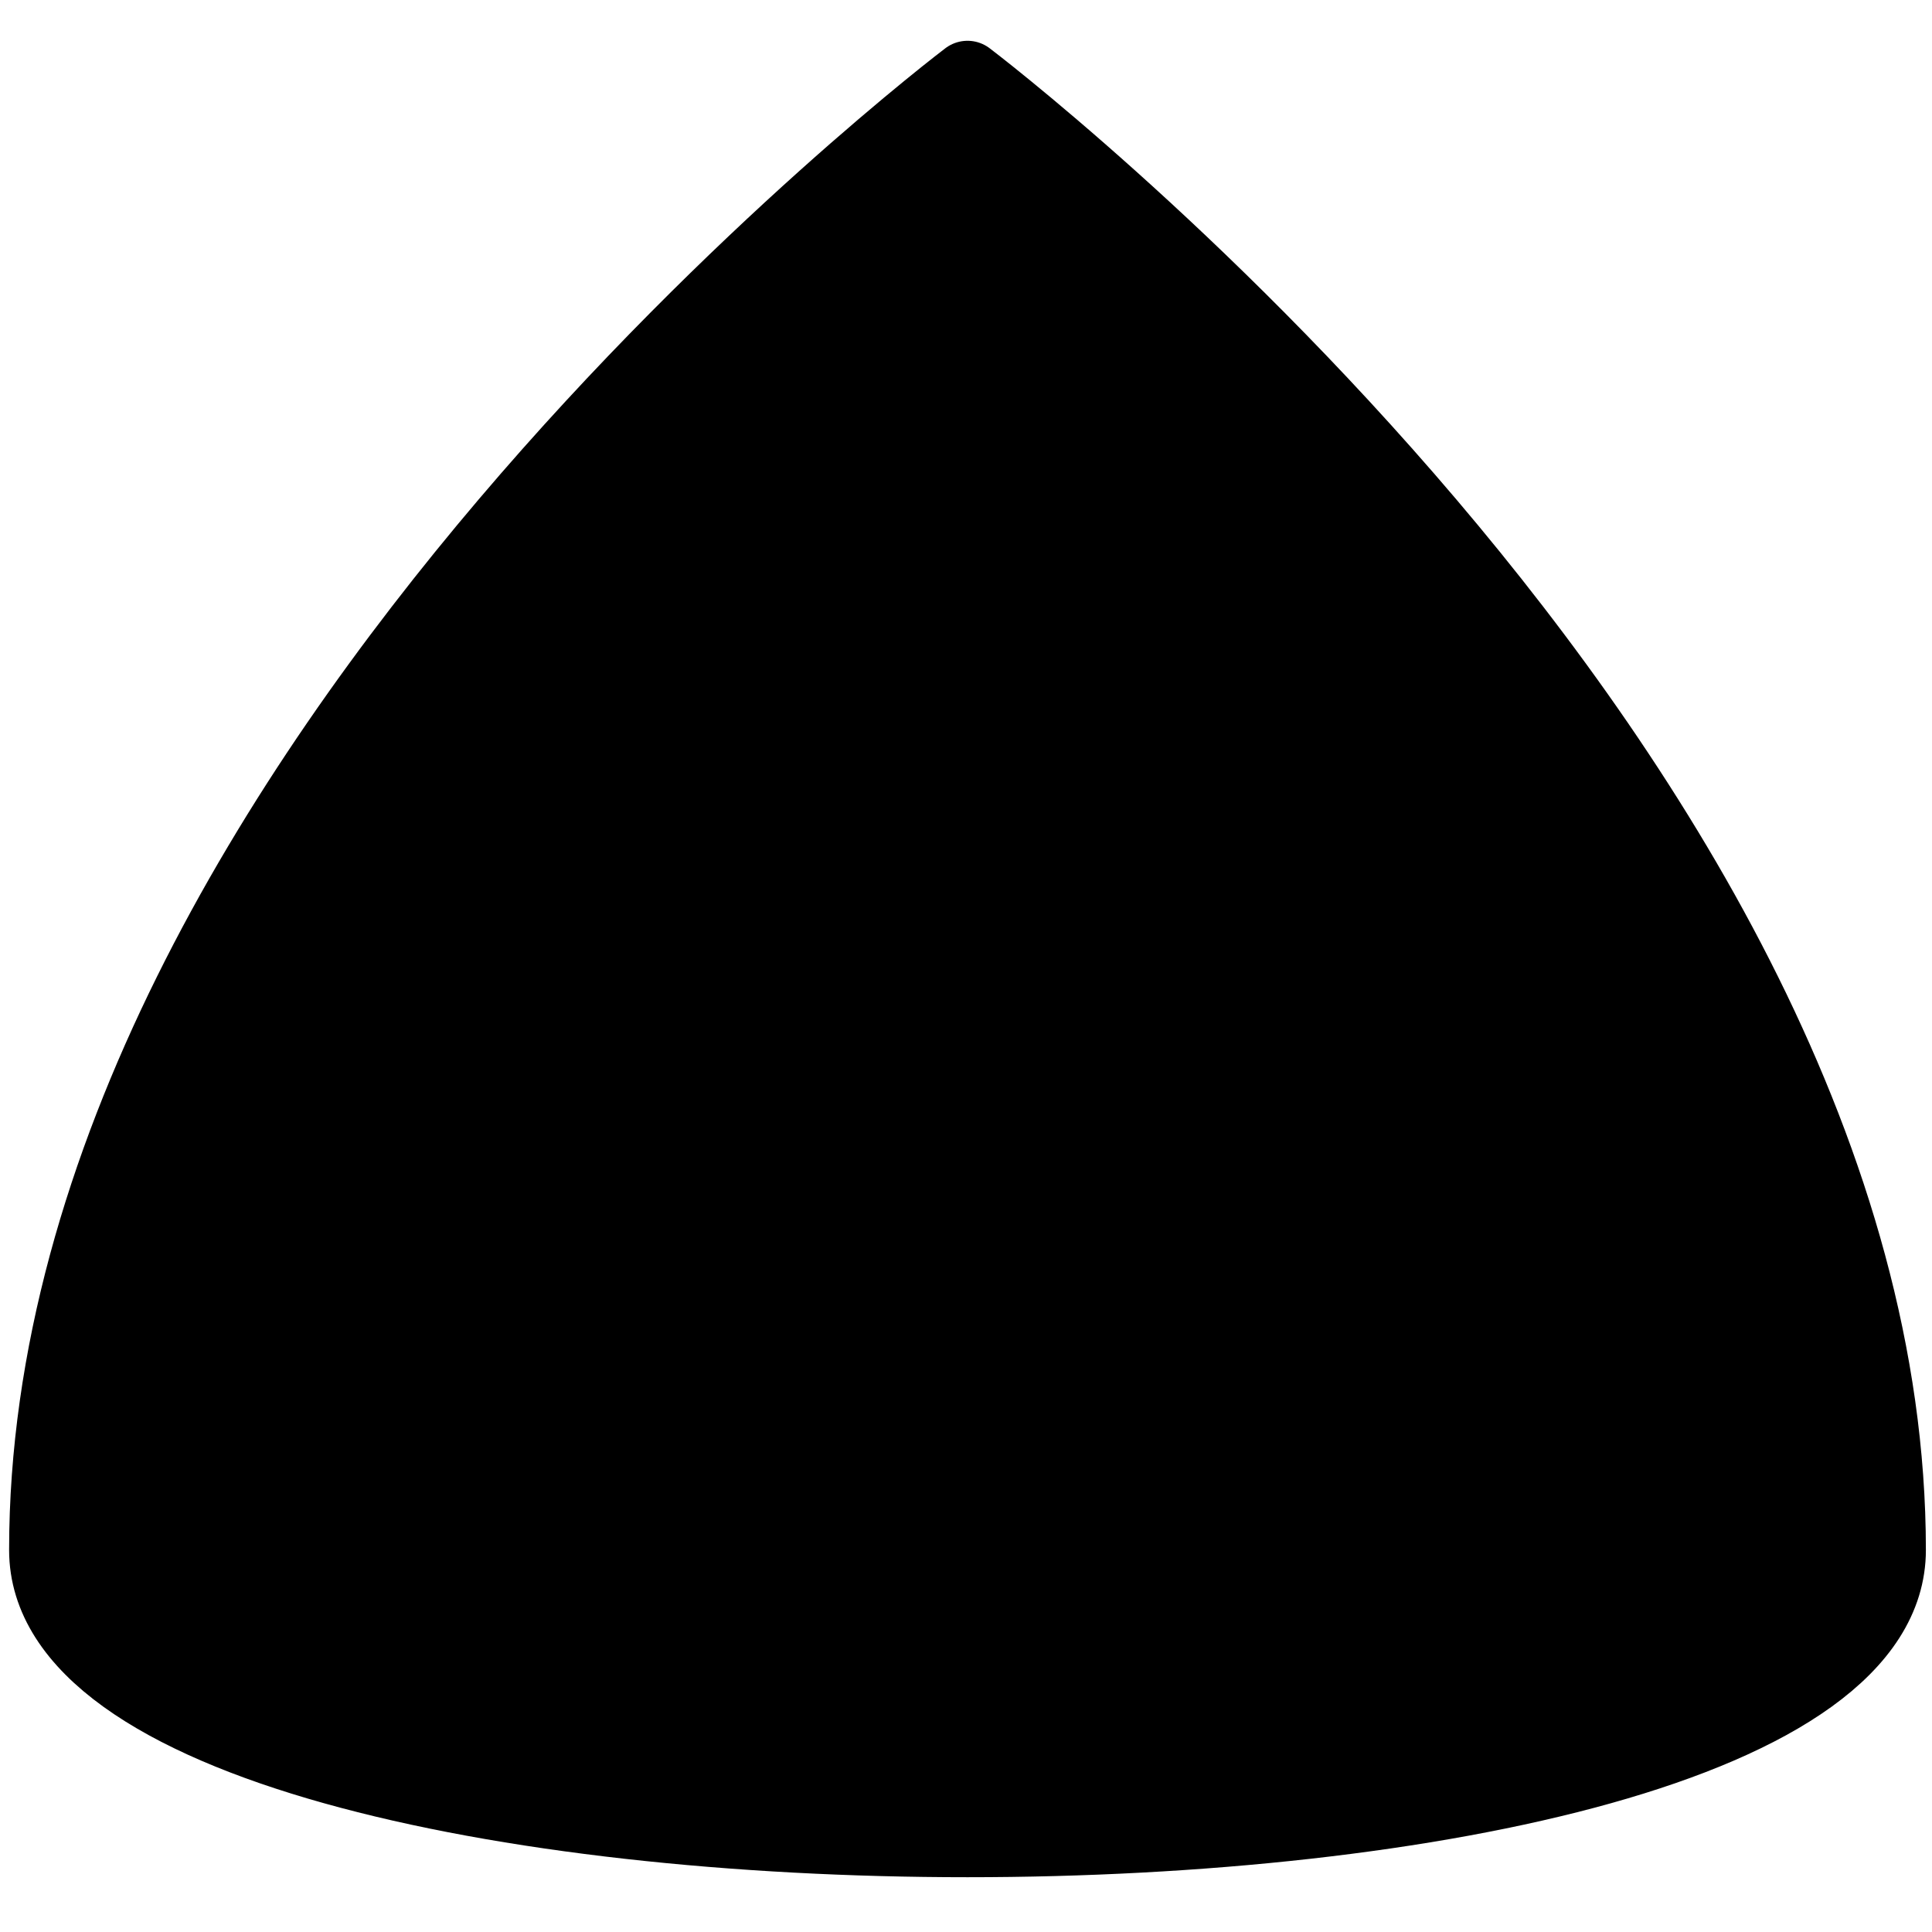
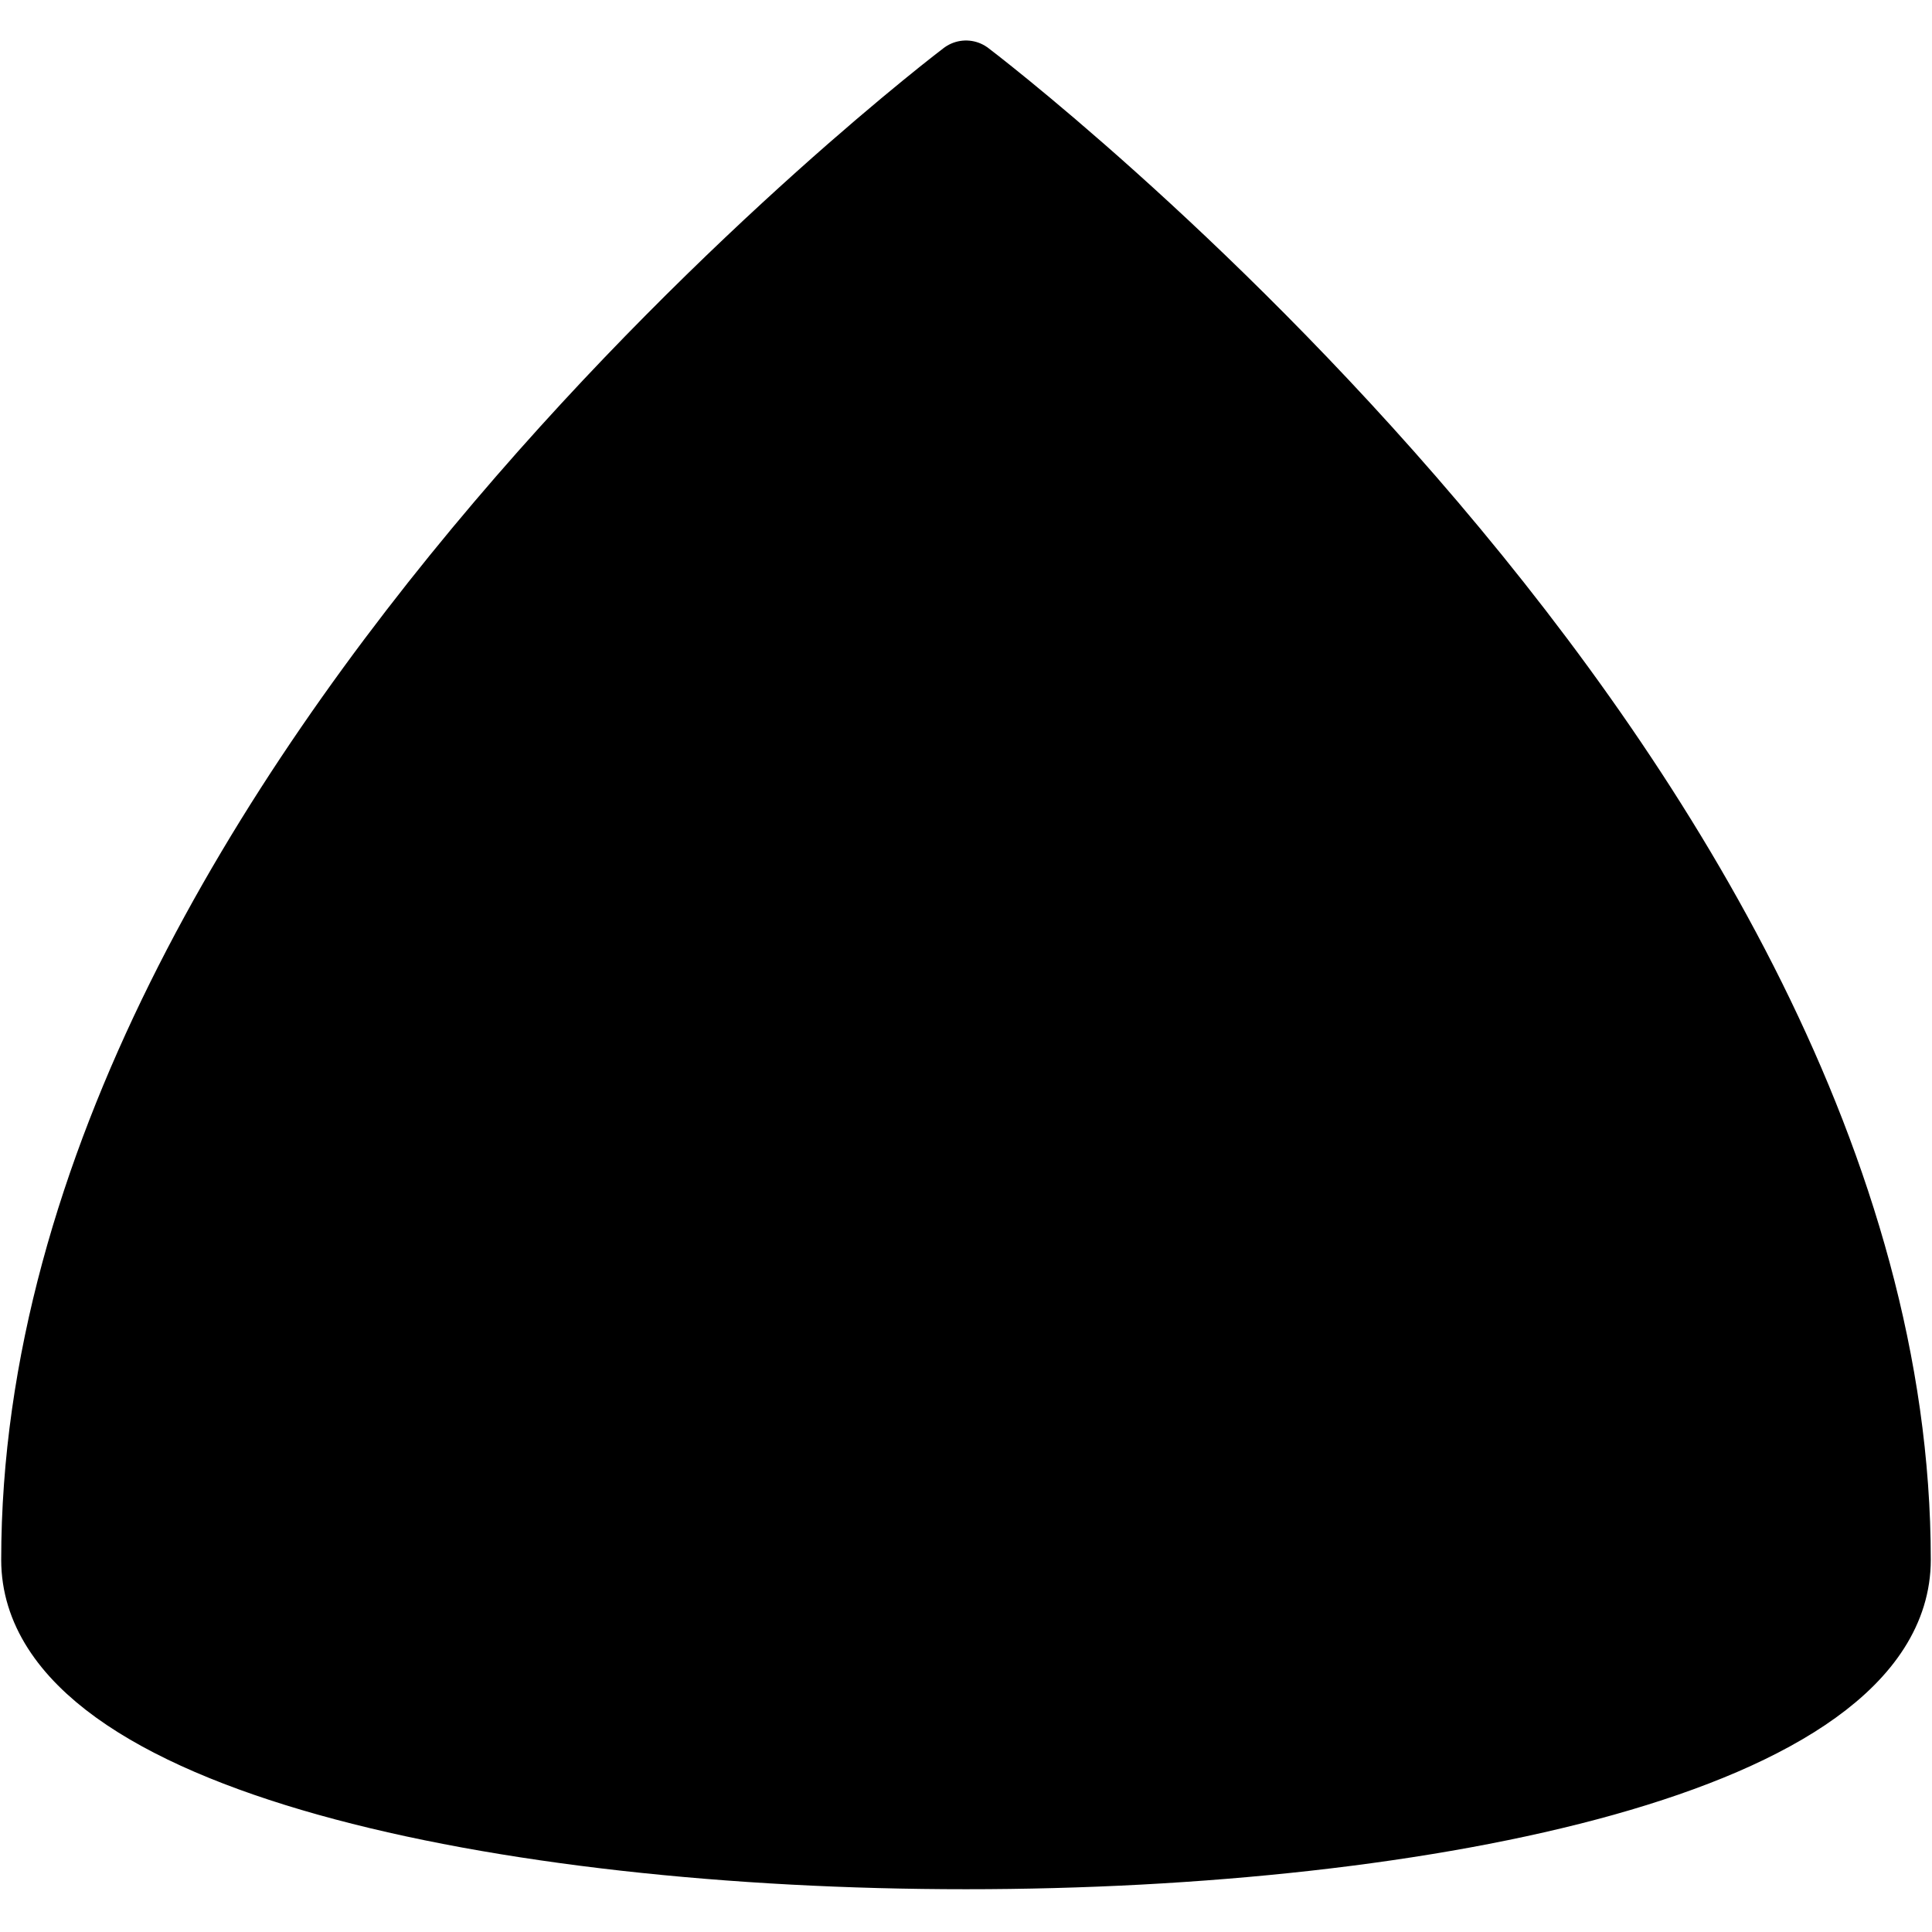
- <svg xmlns="http://www.w3.org/2000/svg" width="200" height="200" viewBox="0 0 52.917 52.917" version="1.1" id="svg825">
+ <svg xmlns="http://www.w3.org/2000/svg" width="200" height="200" viewBox="0 0 200 200" version="1.1" id="svg825">
  <defs id="defs819" />
  <g id="layer1" transform="translate(0,-244.0833)">
-     <path style="fill:#000000;fill-opacity:1;stroke:#000000;stroke-width:2.001;stroke-linecap:round;stroke-linejoin:round;stroke-miterlimit:4;stroke-dasharray:none;stroke-opacity:1" d="m 26.5,246.201 c 0,0 25.249,19.107 25.249,40.337 0,10.615 -50.499,10.615 -50.499,0 0,-21.23 25.249,-40.337 25.249,-40.337 z" id="path1377" />
+     <path style="fill:#000000;fill-opacity:1;stroke:#000000;stroke-width:7.615;stroke-linecap:round;stroke-linejoin:round;stroke-miterlimit:4;stroke-dasharray:none;stroke-opacity:1" d="m 100,252.083 c 0,0 96.067,72.698 96.067,153.474 0,40.388 -192.135,40.388 -192.135,0 0,-80.776 96.067,-153.474 96.067,-153.474 z" id="path1377" />
    <circle style="display:none;opacity:1;fill:#979797;fill-opacity:1;fill-rule:nonzero;stroke:none;stroke-width:1.25;stroke-linecap:round;stroke-linejoin:round;stroke-miterlimit:4;stroke-dasharray:none;stroke-dashoffset:0;stroke-opacity:1;paint-order:normal" id="path1400" cx="25" cy="288" r="25" />
  </g>
</svg>
